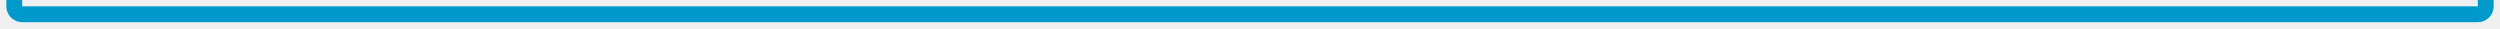
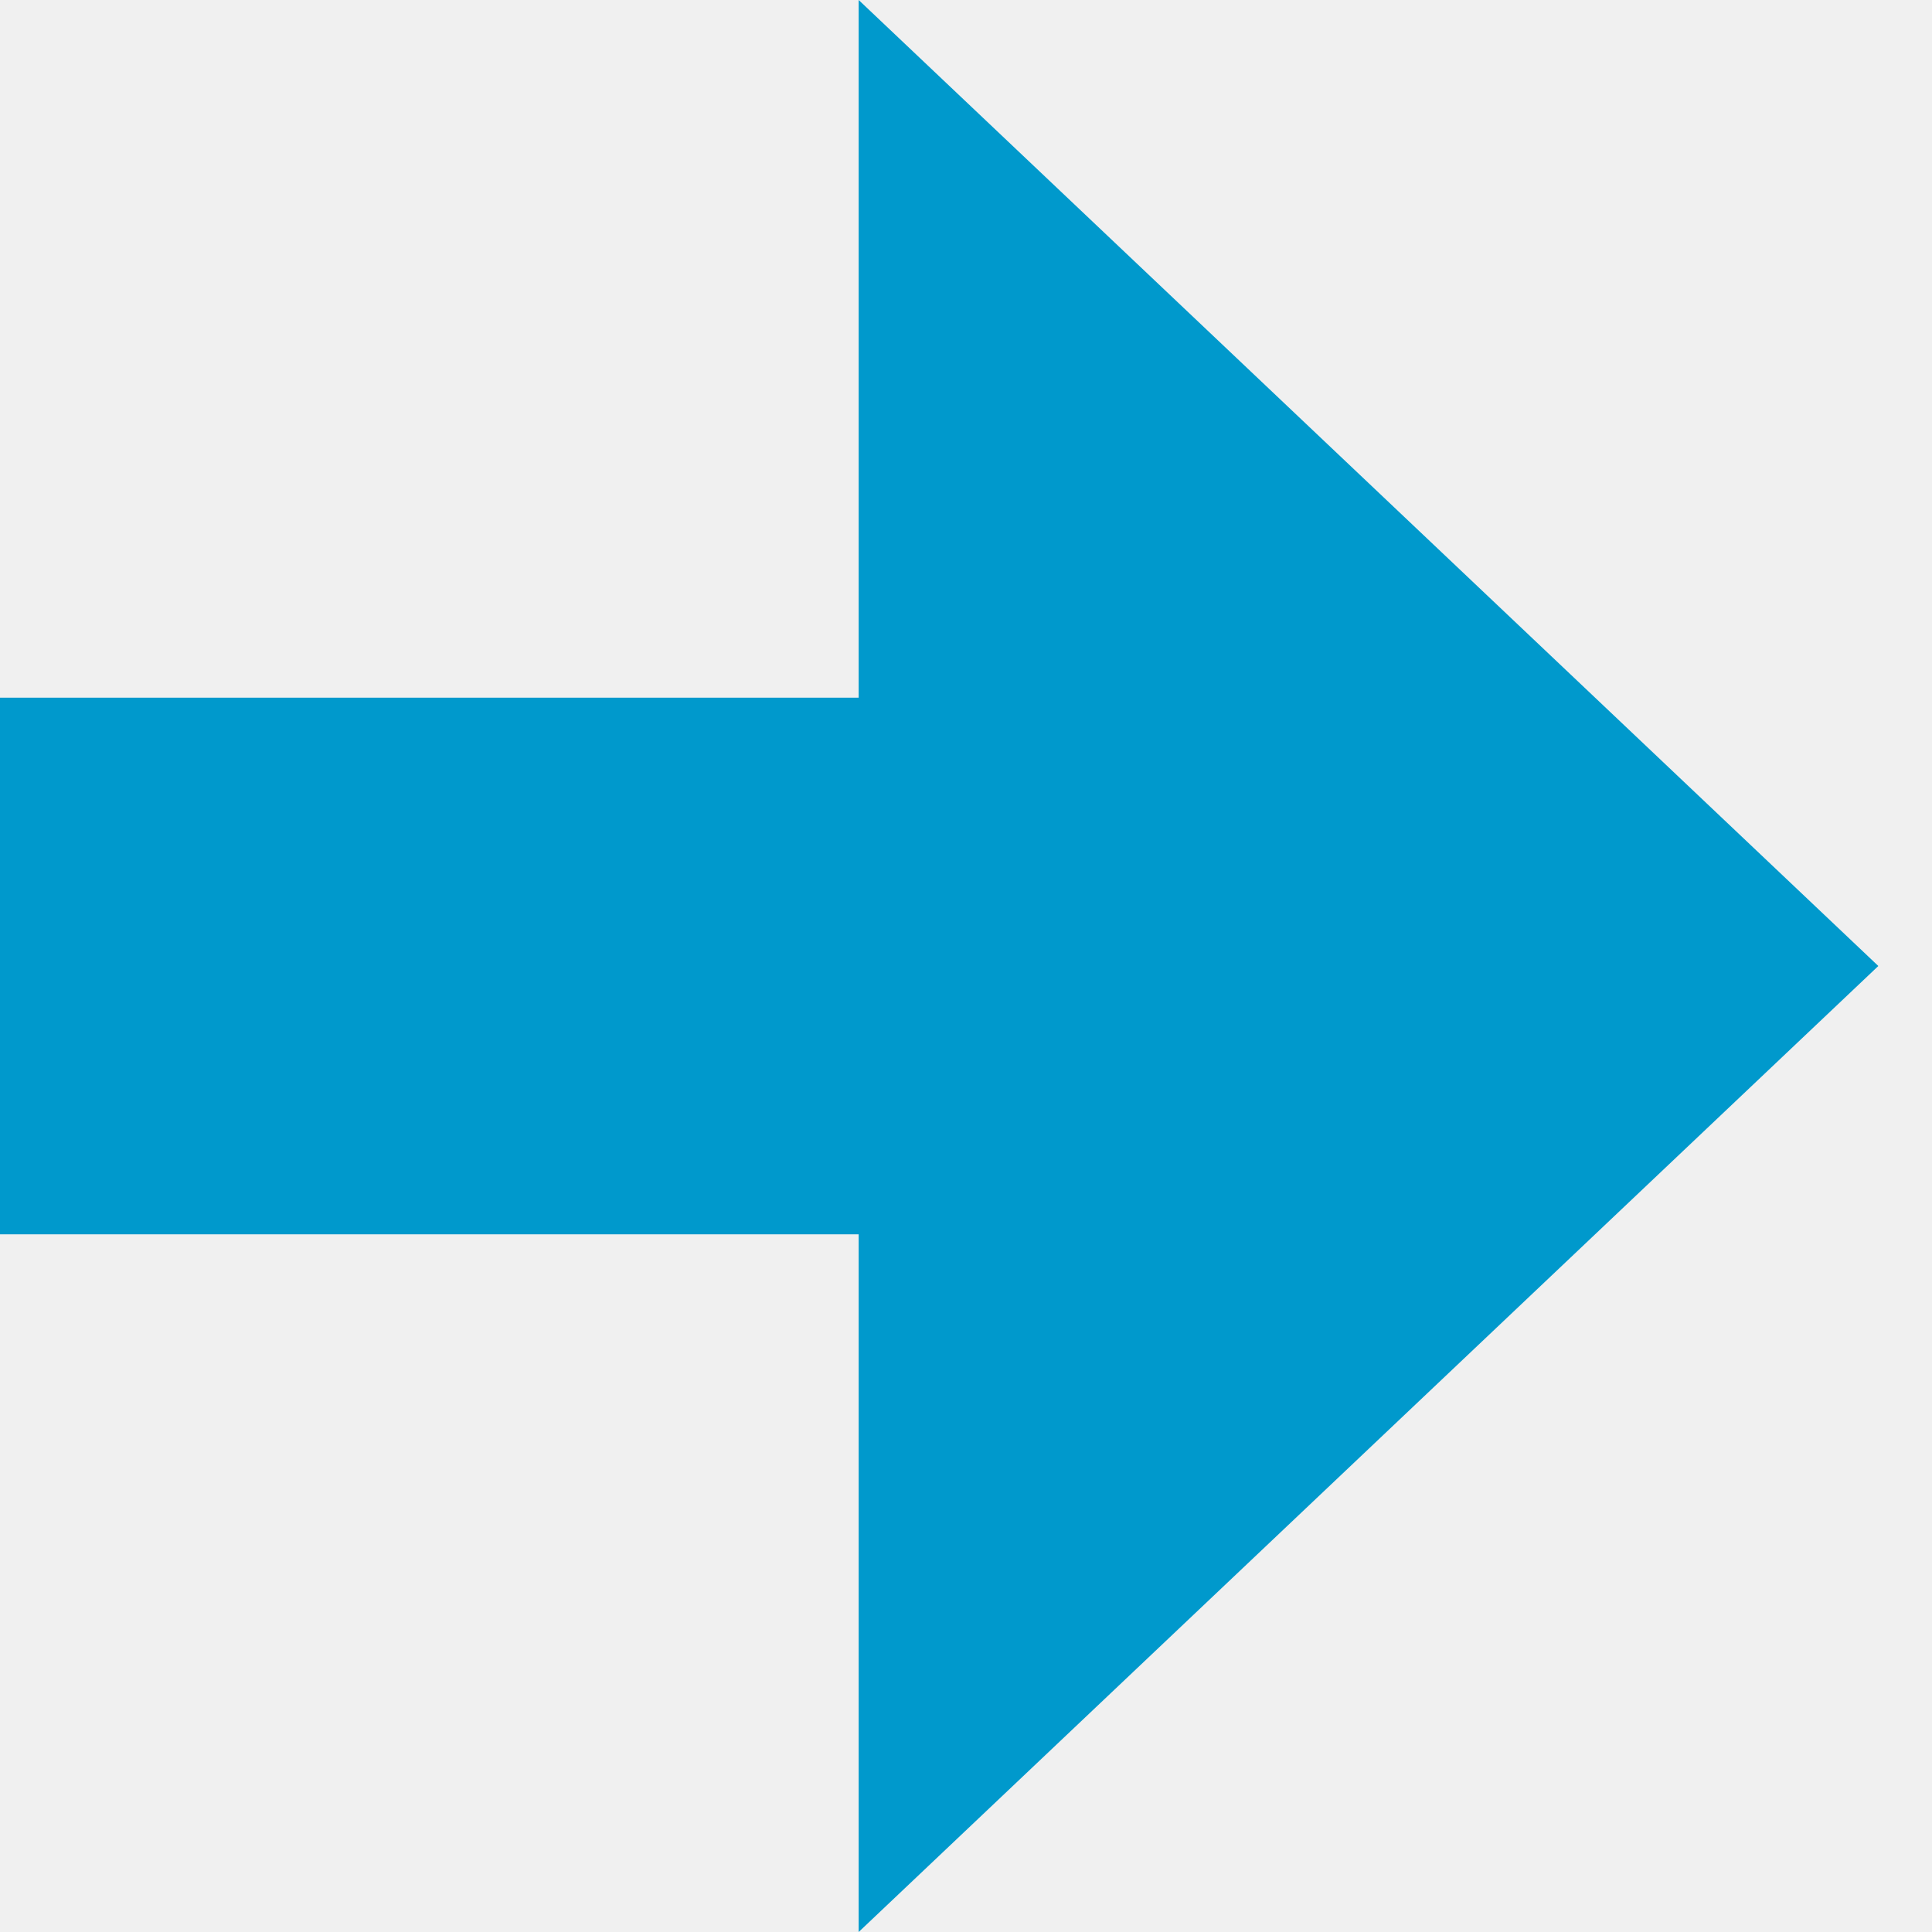
- <svg xmlns="http://www.w3.org/2000/svg" version="1.1" width="1578px" height="18px" preserveAspectRatio="xMinYMid meet" viewBox="1702 3309  1578 16">
-   <path d="M 1702 3194  L 1706 3194  A 5 5 0 0 1 1711 3199 L 1711 3312  A 5 5 0 0 0 1716 3317 L 3266 3317  A 5 5 0 0 0 3271 3312 L 3271 2576  A 5 5 0 0 1 3276 2571 L 3384 2571  " stroke-width="10" stroke="#0099cc" fill="none" />
-   <path d="M 3379 2589  L 3398 2571  L 3379 2553  L 3379 2589  Z " fill-rule="nonzero" fill="#0099cc" stroke="none" />
+ <svg xmlns="http://www.w3.org/2000/svg" version="1.1" width="36px" height="36px" preserveAspectRatio="xMinYMid meet" viewBox="2297 2554  36 34">
+   <defs>
+     <mask fill="white" id="clip92">
+       <path d="M 1926 2504  L 2046 2504  L 2046 2638  L 1926 2638  Z M 1777 2428  L 2350 2428  L 2350 2638  L 1777 2638  Z " fill-rule="evenodd" />
+     </mask>
+   </defs>
+   <path d="M 1782 2428  L 1782 2566  A 5 5 0 0 0 1787 2571 L 2318 2571  " stroke-width="10" stroke="#0099cc" fill="none" mask="url(#clip92)" />
+   <path d="M 2313 2589  L 2332 2571  L 2313 2553  L 2313 2589  Z " fill-rule="nonzero" fill="#0099cc" stroke="none" mask="url(#clip92)" />
</svg>
